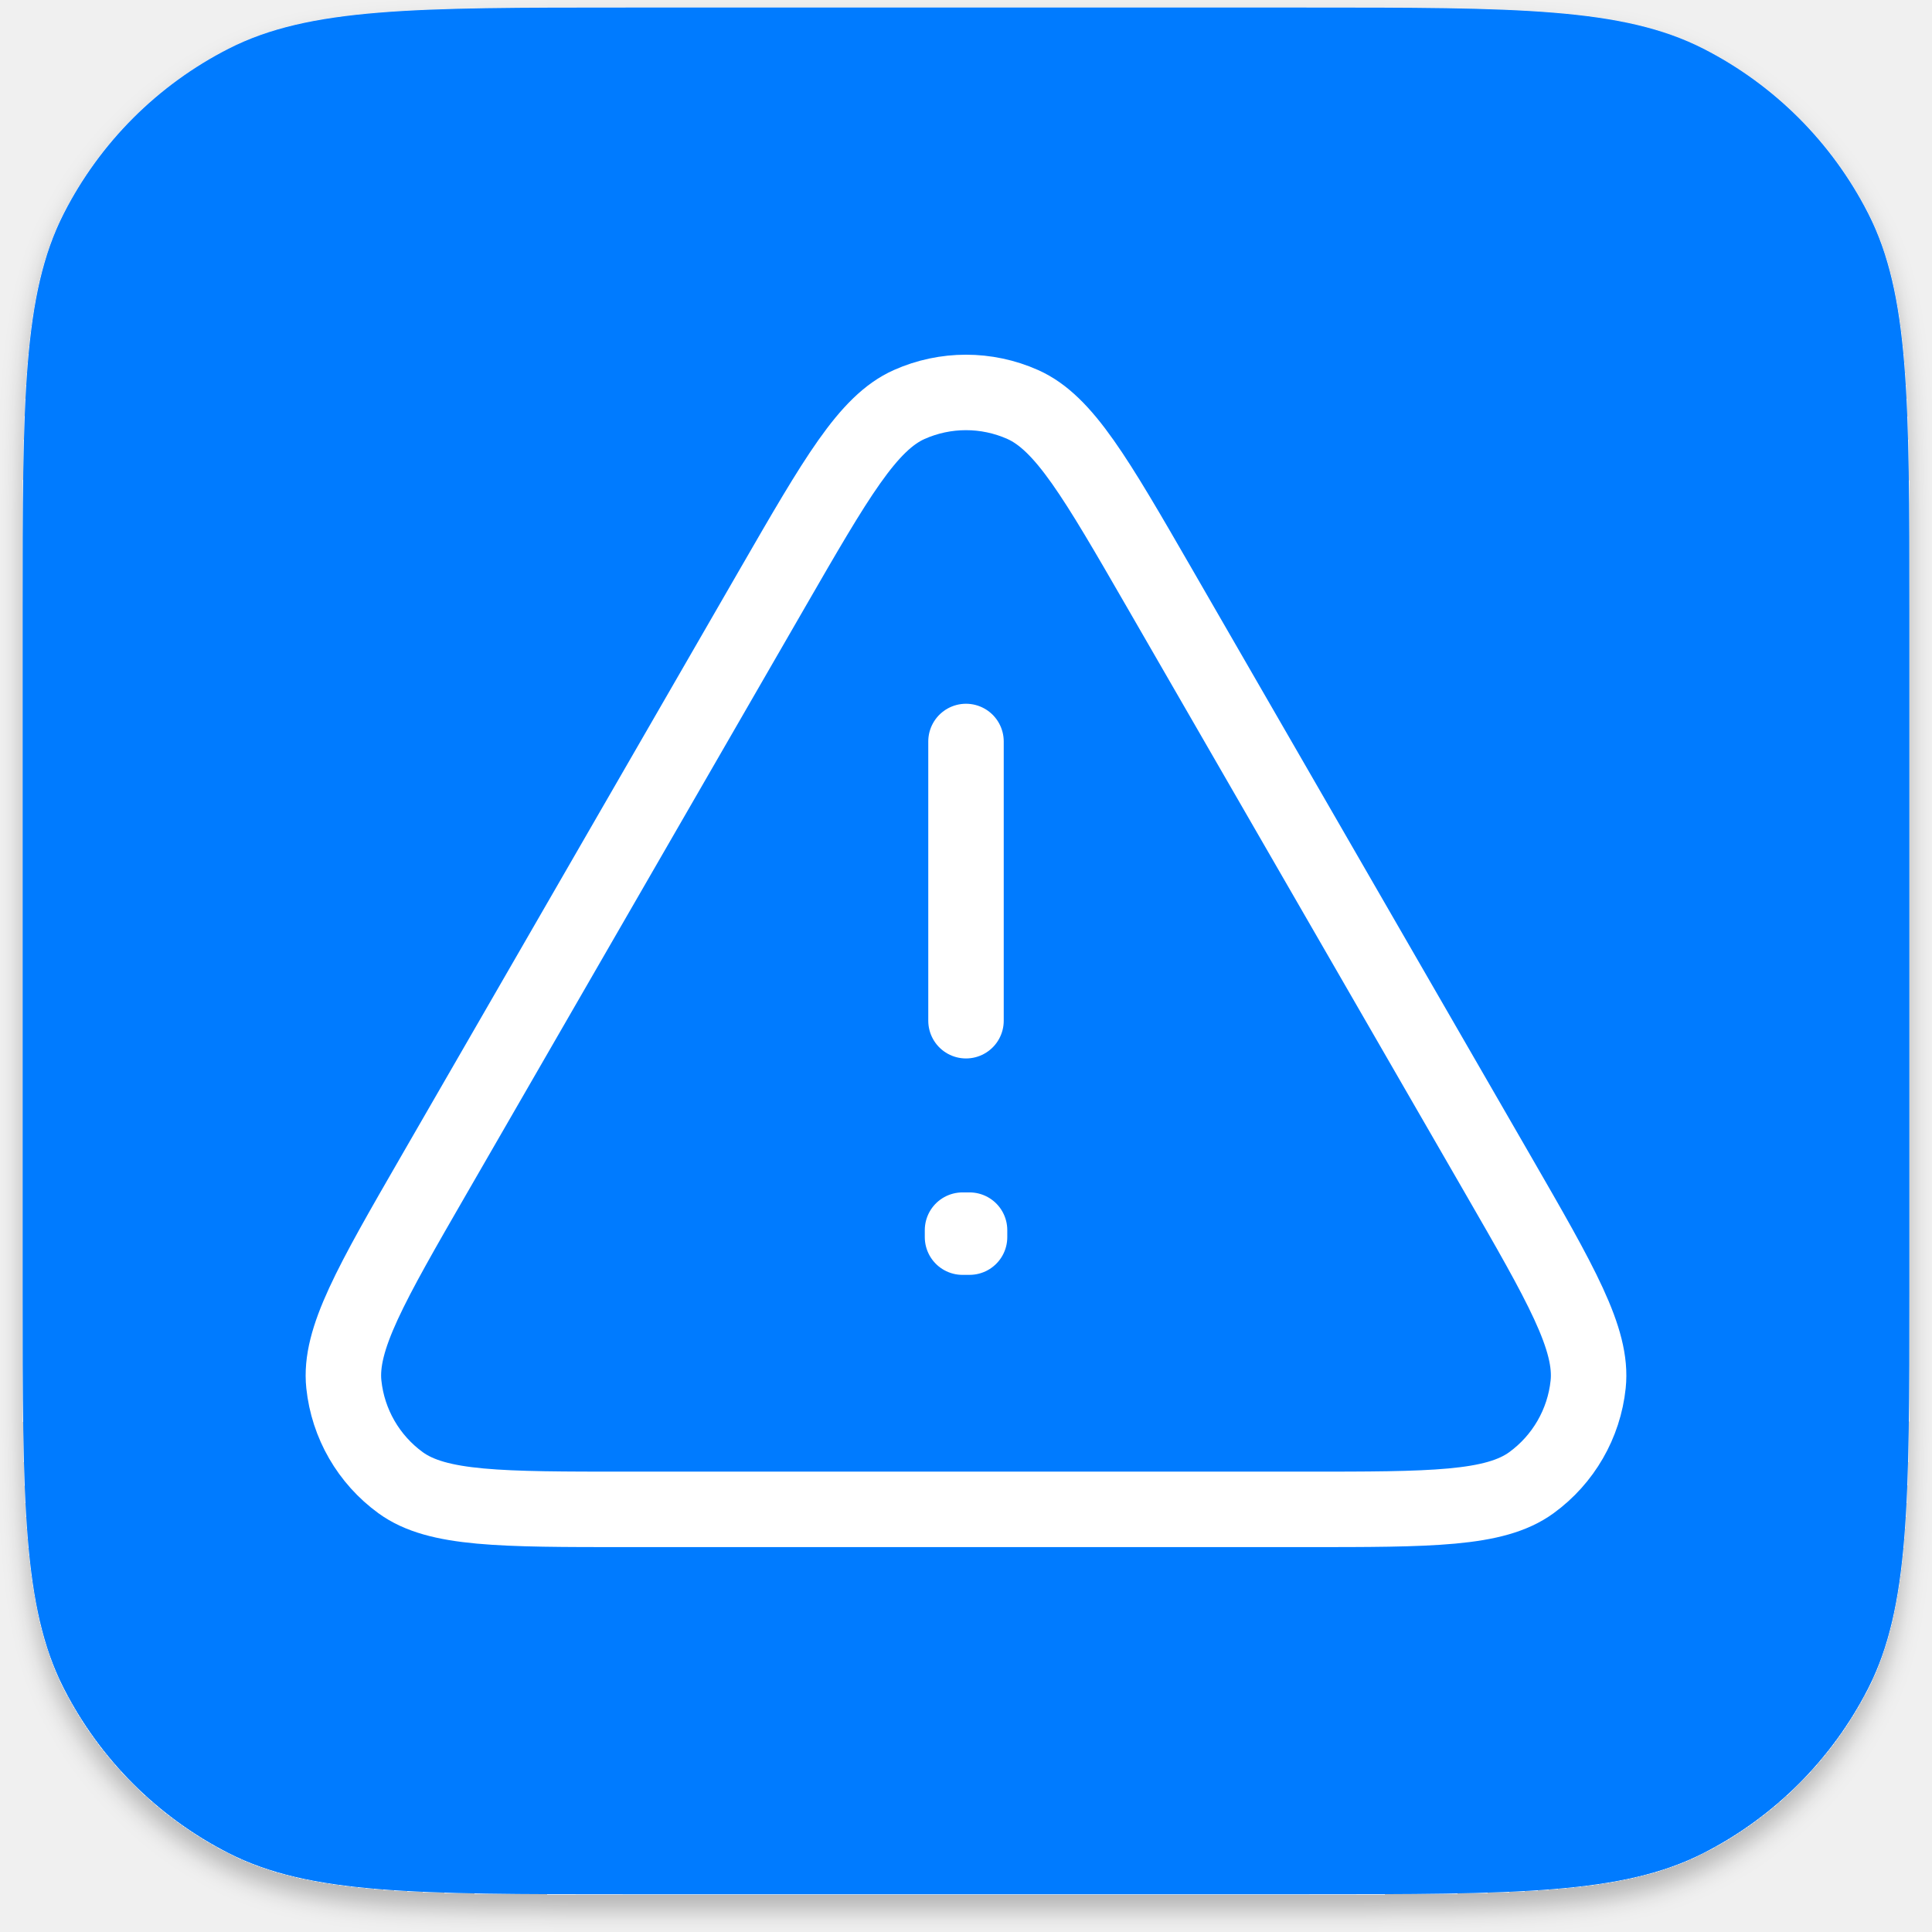
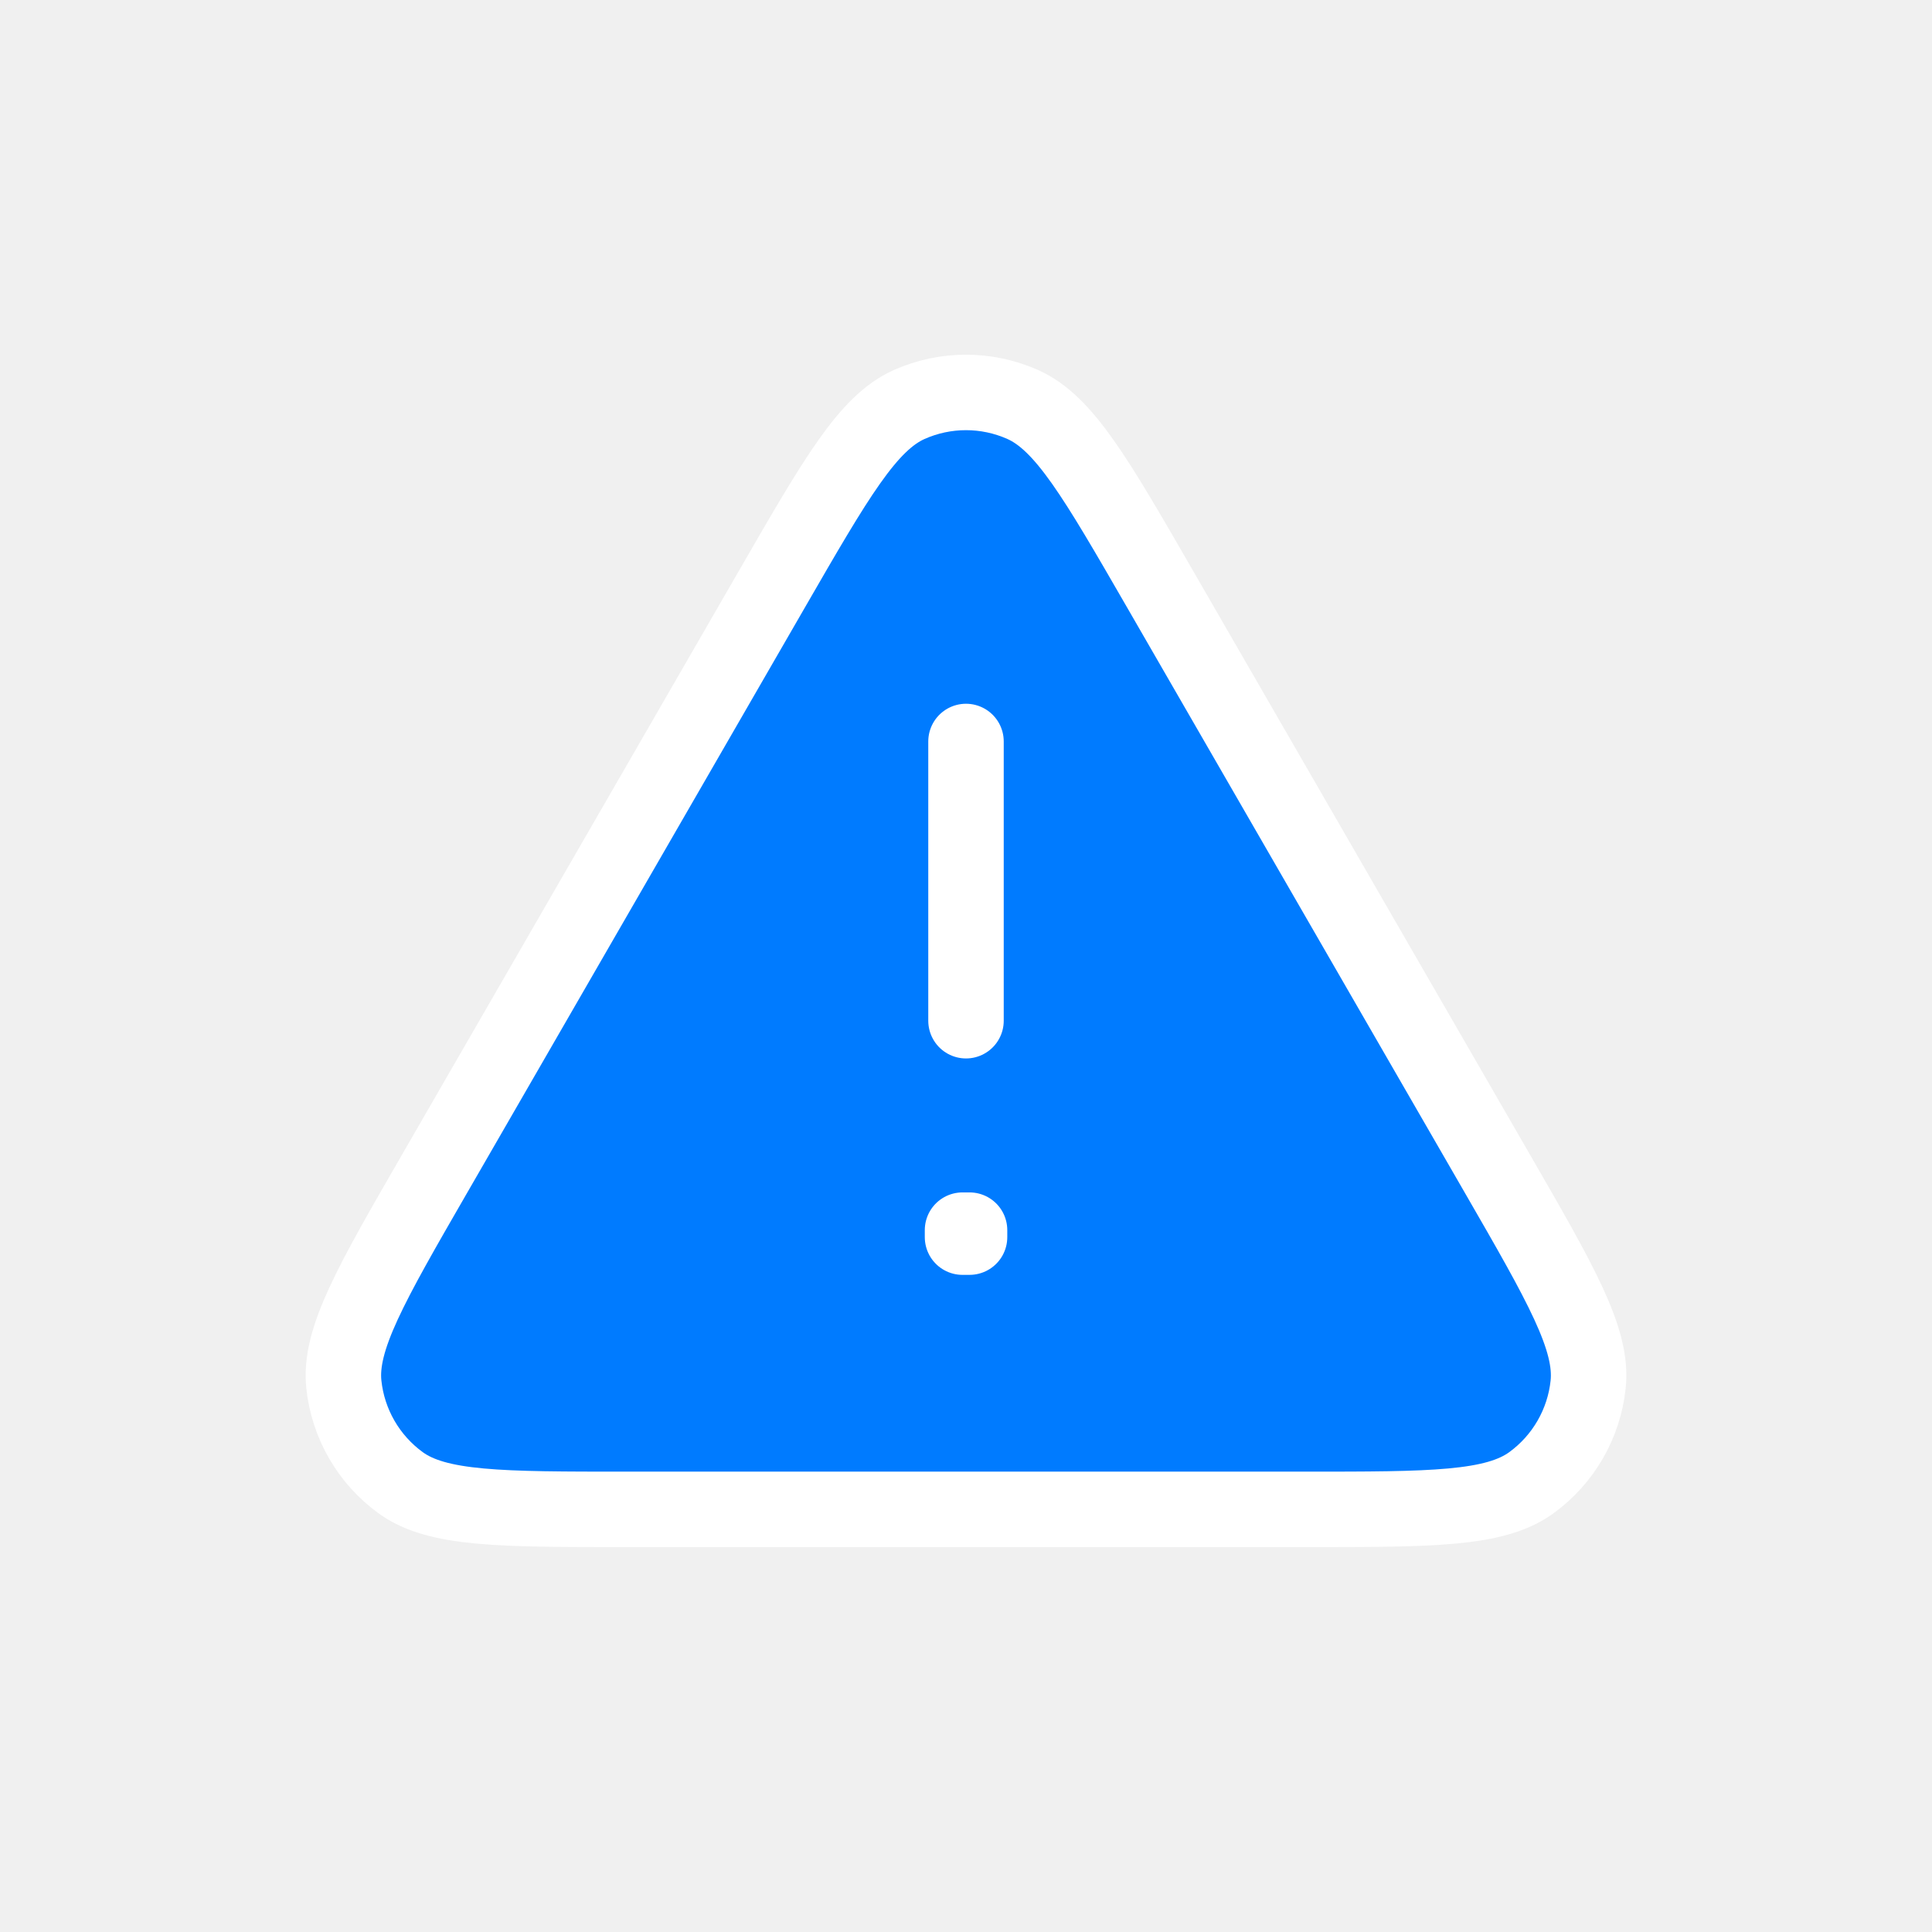
<svg xmlns="http://www.w3.org/2000/svg" width="512" height="512" viewBox="0 0 512 512" fill="none">
-   <g filter="url(#filter0_d_1120_365)">
-     <path d="M6 162C6 105.995 6 77.992 16.899 56.601C26.487 37.785 41.785 22.487 60.601 12.899C81.992 2 109.995 2 166 2H346C402.005 2 430.008 2 451.399 12.899C470.215 22.487 485.513 37.785 495.101 56.601C506 77.992 506 105.995 506 162V342C506 398.005 506 426.008 495.101 447.399C485.513 466.215 470.215 481.513 451.399 491.101C430.008 502 402.005 502 346 502H166C109.995 502 81.992 502 60.601 491.101C41.785 481.513 26.487 466.215 16.899 447.399C6 426.008 6 398.005 6 342V162Z" fill="#007BFF" />
-   </g>
  <path d="M115.087 311.197C98.272 340.338 89.867 354.913 91.123 366.869C92.218 377.298 97.689 386.772 106.167 392.936C115.885 400 132.69 400 166.297 400H345.703C379.31 400 396.113 400 405.83 392.936C414.309 386.772 419.782 377.298 420.877 366.869C422.133 354.913 413.73 340.338 396.915 311.197L307.244 155.797C290.429 126.656 282.018 112.089 271.041 107.199C261.467 102.934 250.527 102.934 240.953 107.199C229.981 112.087 221.575 126.655 204.773 155.771L115.087 311.197Z" fill="#007BFF" />
  <path d="M256 196.501V270.5M115.087 311.197C98.272 340.338 89.867 354.913 91.123 366.869C92.218 377.298 97.689 386.772 106.167 392.936C115.885 400 132.69 400 166.297 400H345.703C379.31 400 396.113 400 405.83 392.936C414.309 386.772 419.782 377.298 420.877 366.869C422.133 354.913 413.73 340.338 396.915 311.197L307.244 155.797C290.429 126.656 282.018 112.089 271.041 107.199C261.467 102.934 250.527 102.934 240.953 107.199C229.981 112.087 221.575 126.655 204.773 155.771L115.087 311.197ZM256.939 326V327.85L255.079 327.854V326H256.939Z" stroke="white" stroke-width="20" stroke-linecap="round" stroke-linejoin="round" />
-   <defs>
-     <filter id="filter0_d_1120_365" x="0" y="0" width="512" height="512" filterUnits="userSpaceOnUse" color-interpolation-filters="sRGB">
-       <feFlood flood-opacity="0" result="BackgroundImageFix" />
-       <feColorMatrix in="SourceAlpha" type="matrix" values="0 0 0 0 0 0 0 0 0 0 0 0 0 0 0 0 0 0 127 0" result="hardAlpha" />
-       <feOffset dy="4" />
-       <feGaussianBlur stdDeviation="3" />
-       <feComposite in2="hardAlpha" operator="out" />
-       <feColorMatrix type="matrix" values="0 0 0 0 0 0 0 0 0 0 0 0 0 0 0 0 0 0 0.25 0" />
-       <feBlend mode="normal" in2="BackgroundImageFix" result="effect1_dropShadow_1120_365" />
-       <feBlend mode="normal" in="SourceGraphic" in2="effect1_dropShadow_1120_365" result="shape" />
-     </filter>
-   </defs>
</svg>
